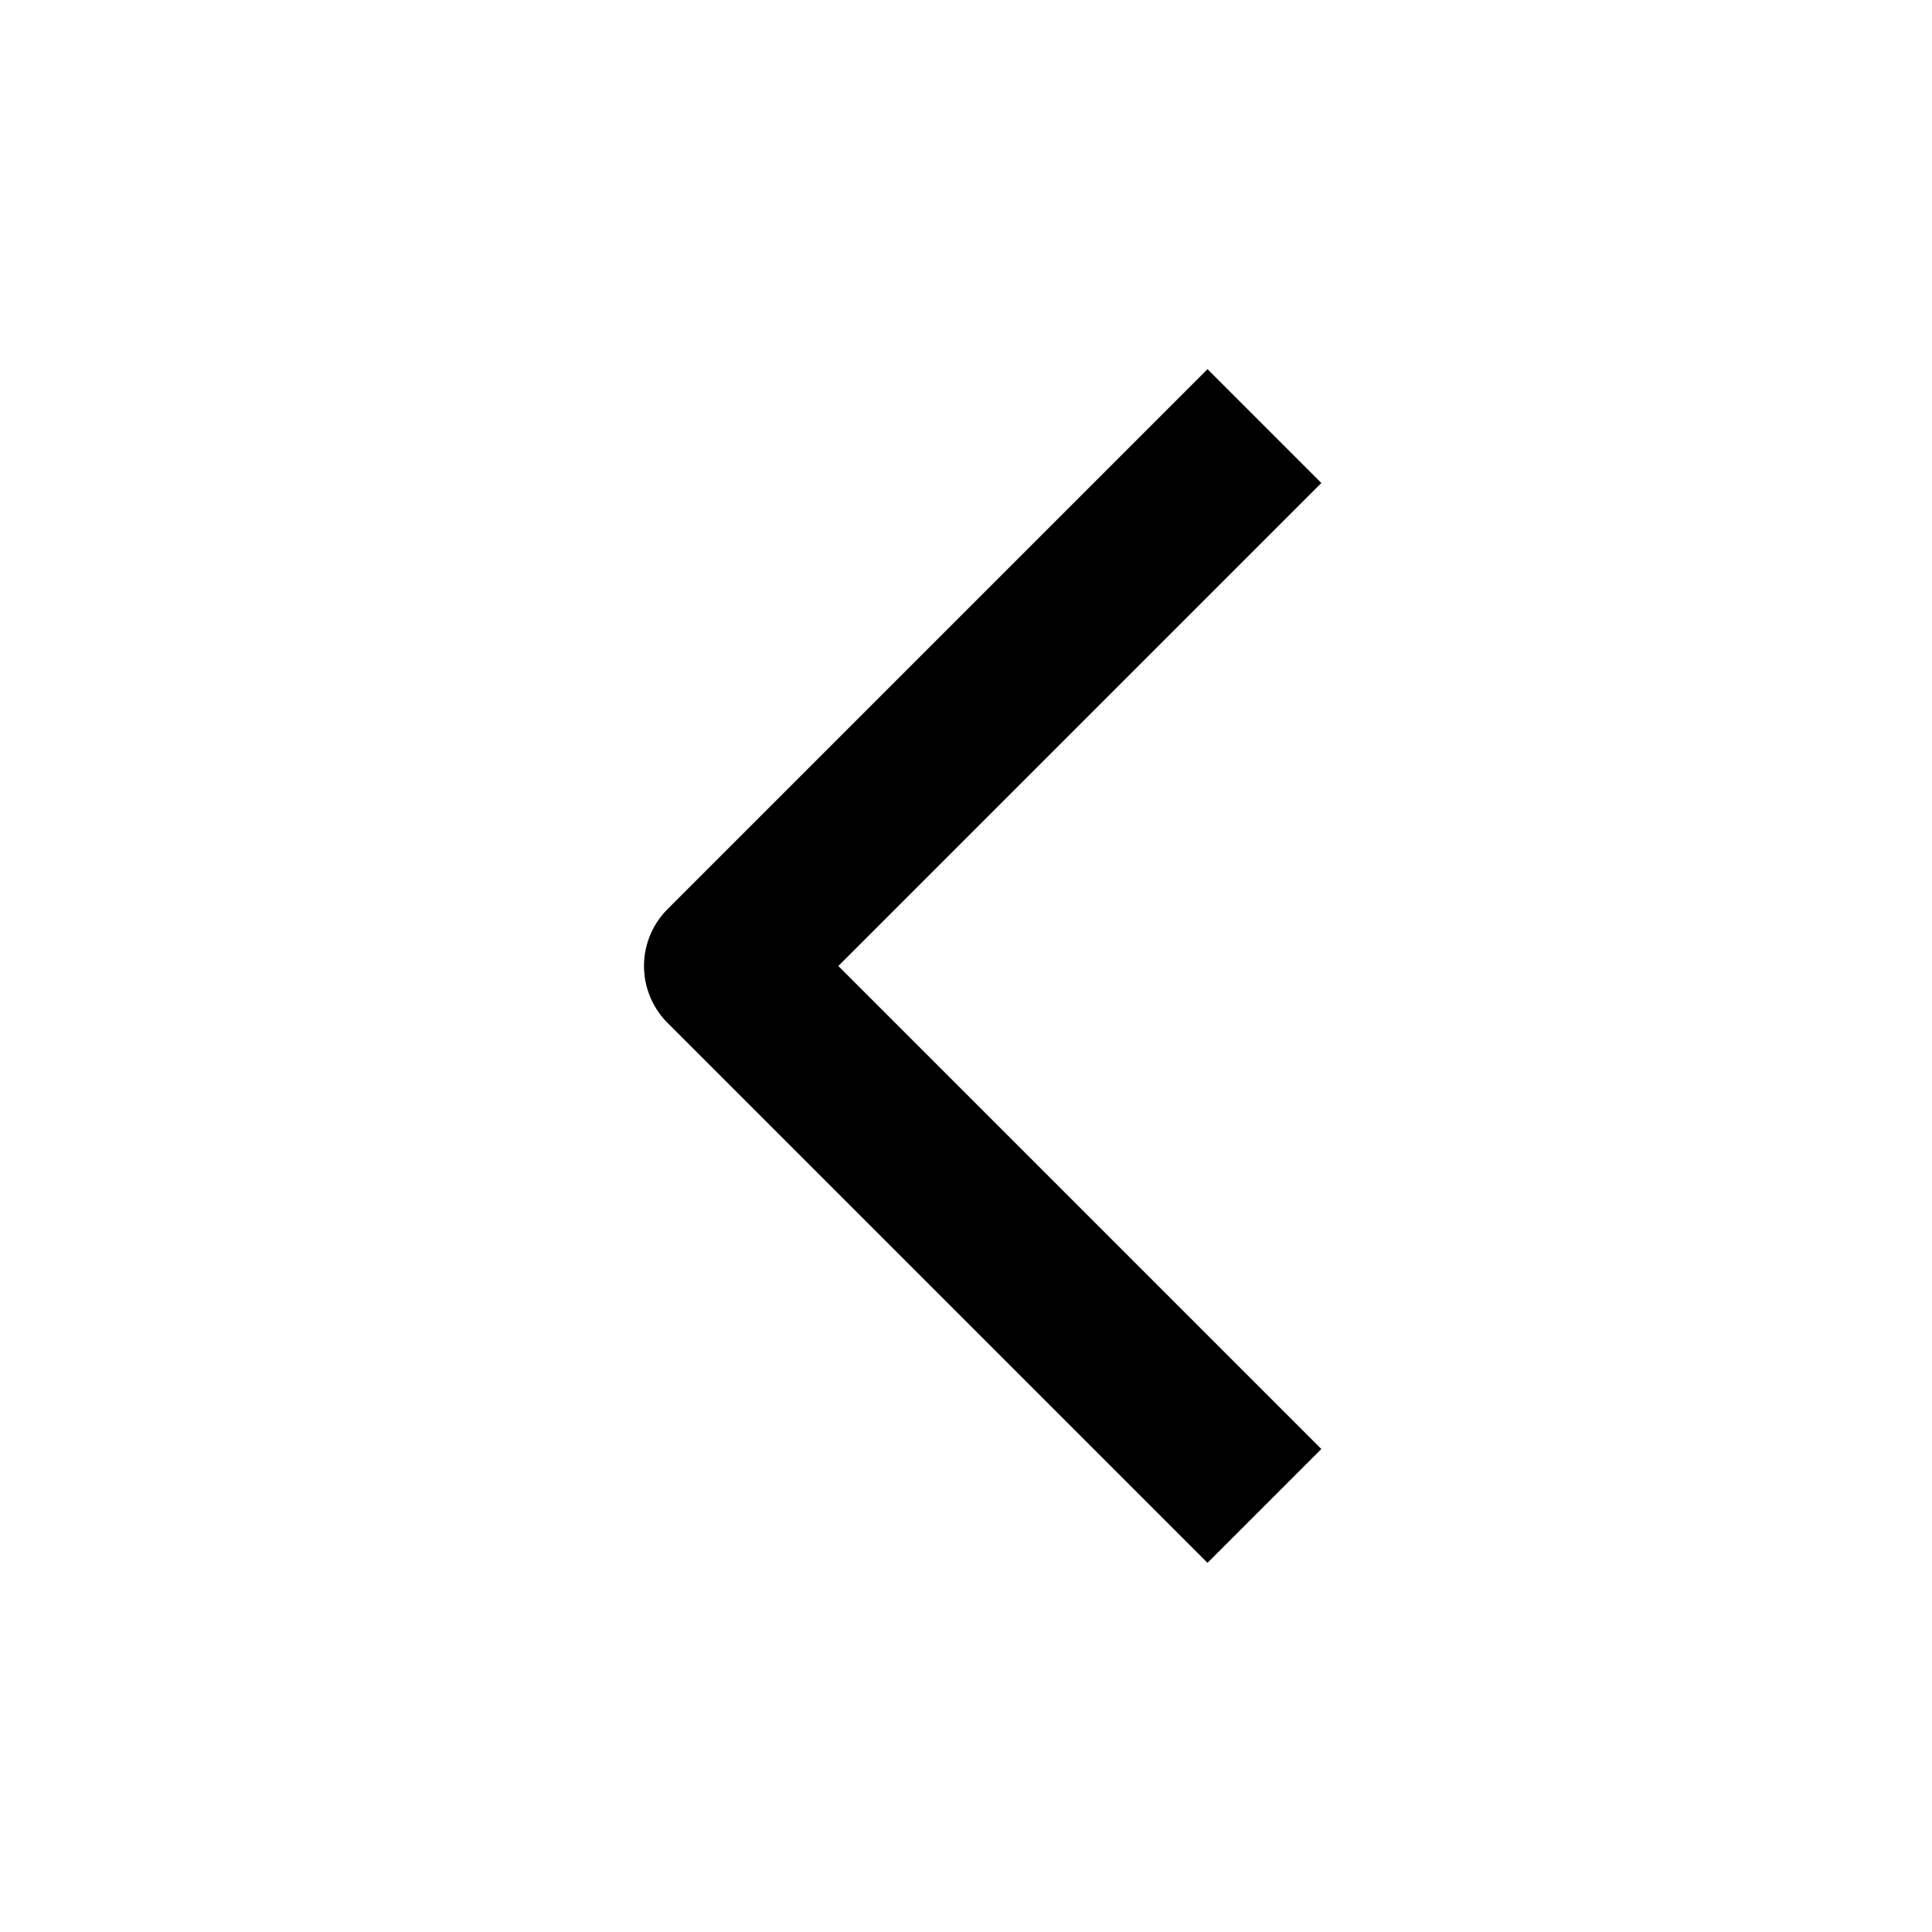
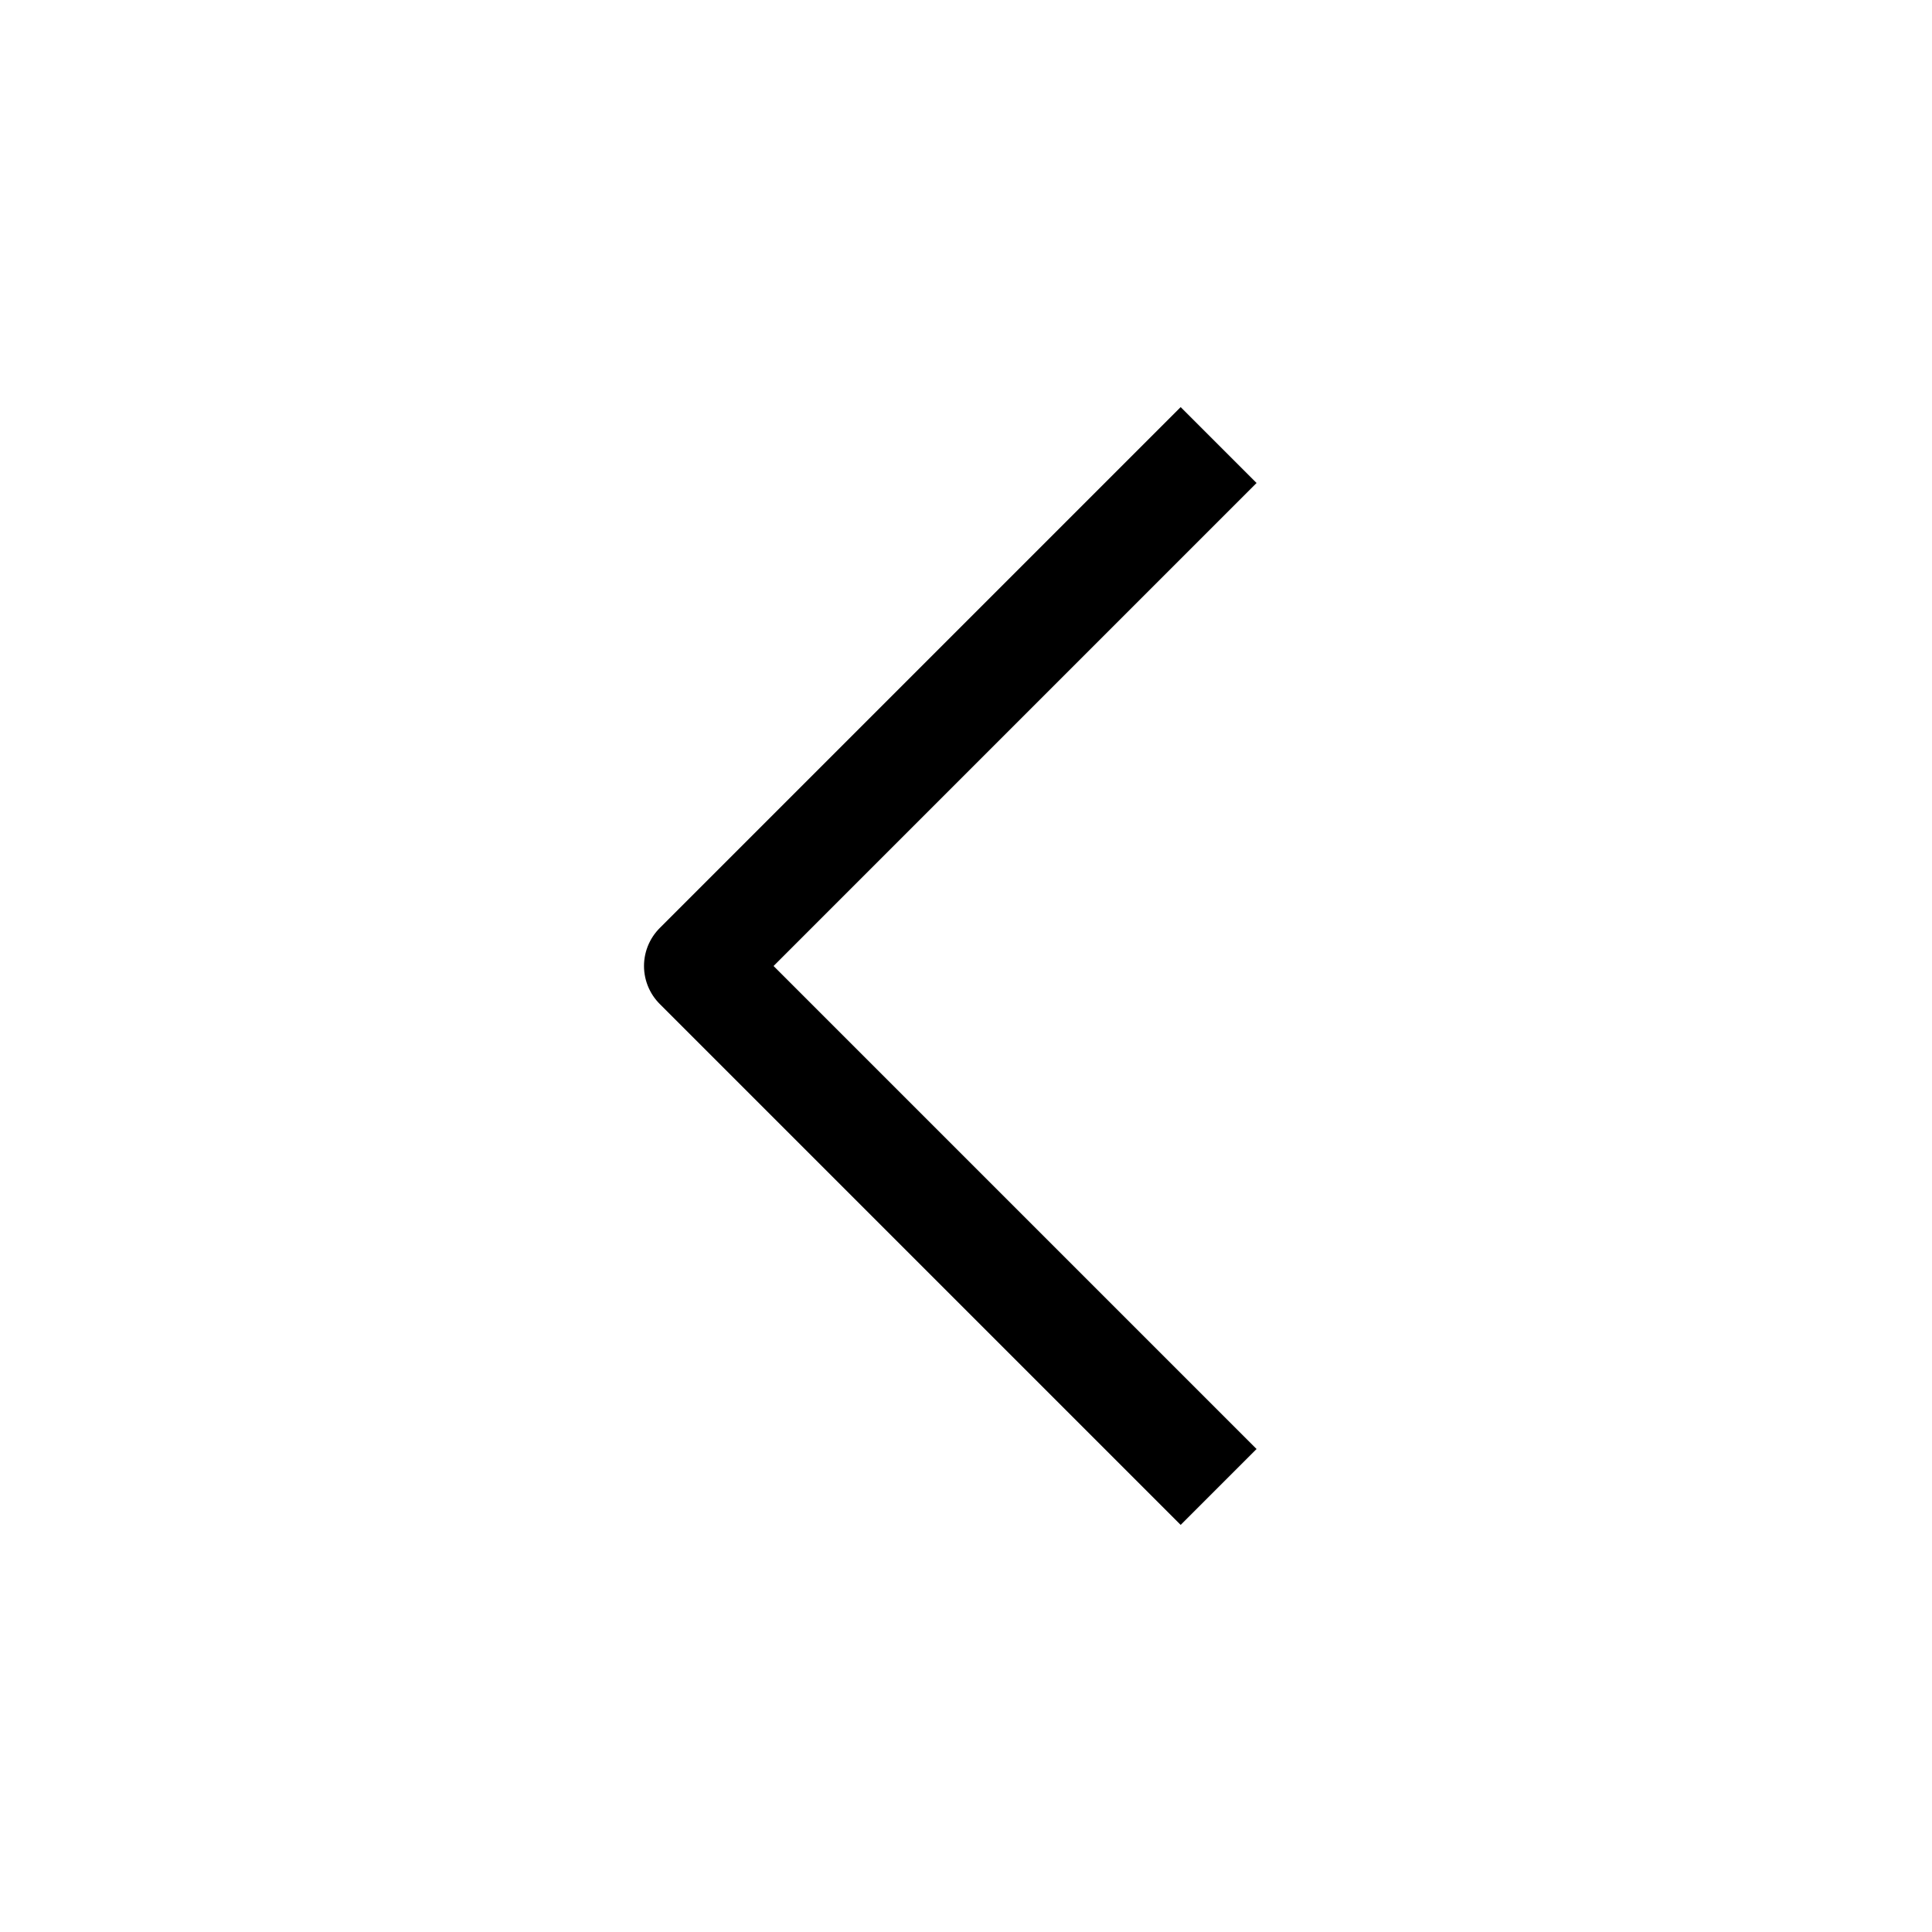
- <svg xmlns="http://www.w3.org/2000/svg" width="24" height="24" viewBox="0 0 24 24" fill="none">
-   <path d="M15 18L9 12L15 6" stroke="black" stroke-width="2" stroke-linecap="square" stroke-linejoin="round" />
+ <svg xmlns="http://www.w3.org/2000/svg" width="36" height="36" viewBox="0 0 36 36" fill="none">
+   <path d="M22 27L13 18L22 9" stroke="black" stroke-width="2" stroke-linecap="square" stroke-linejoin="round" />
</svg>
